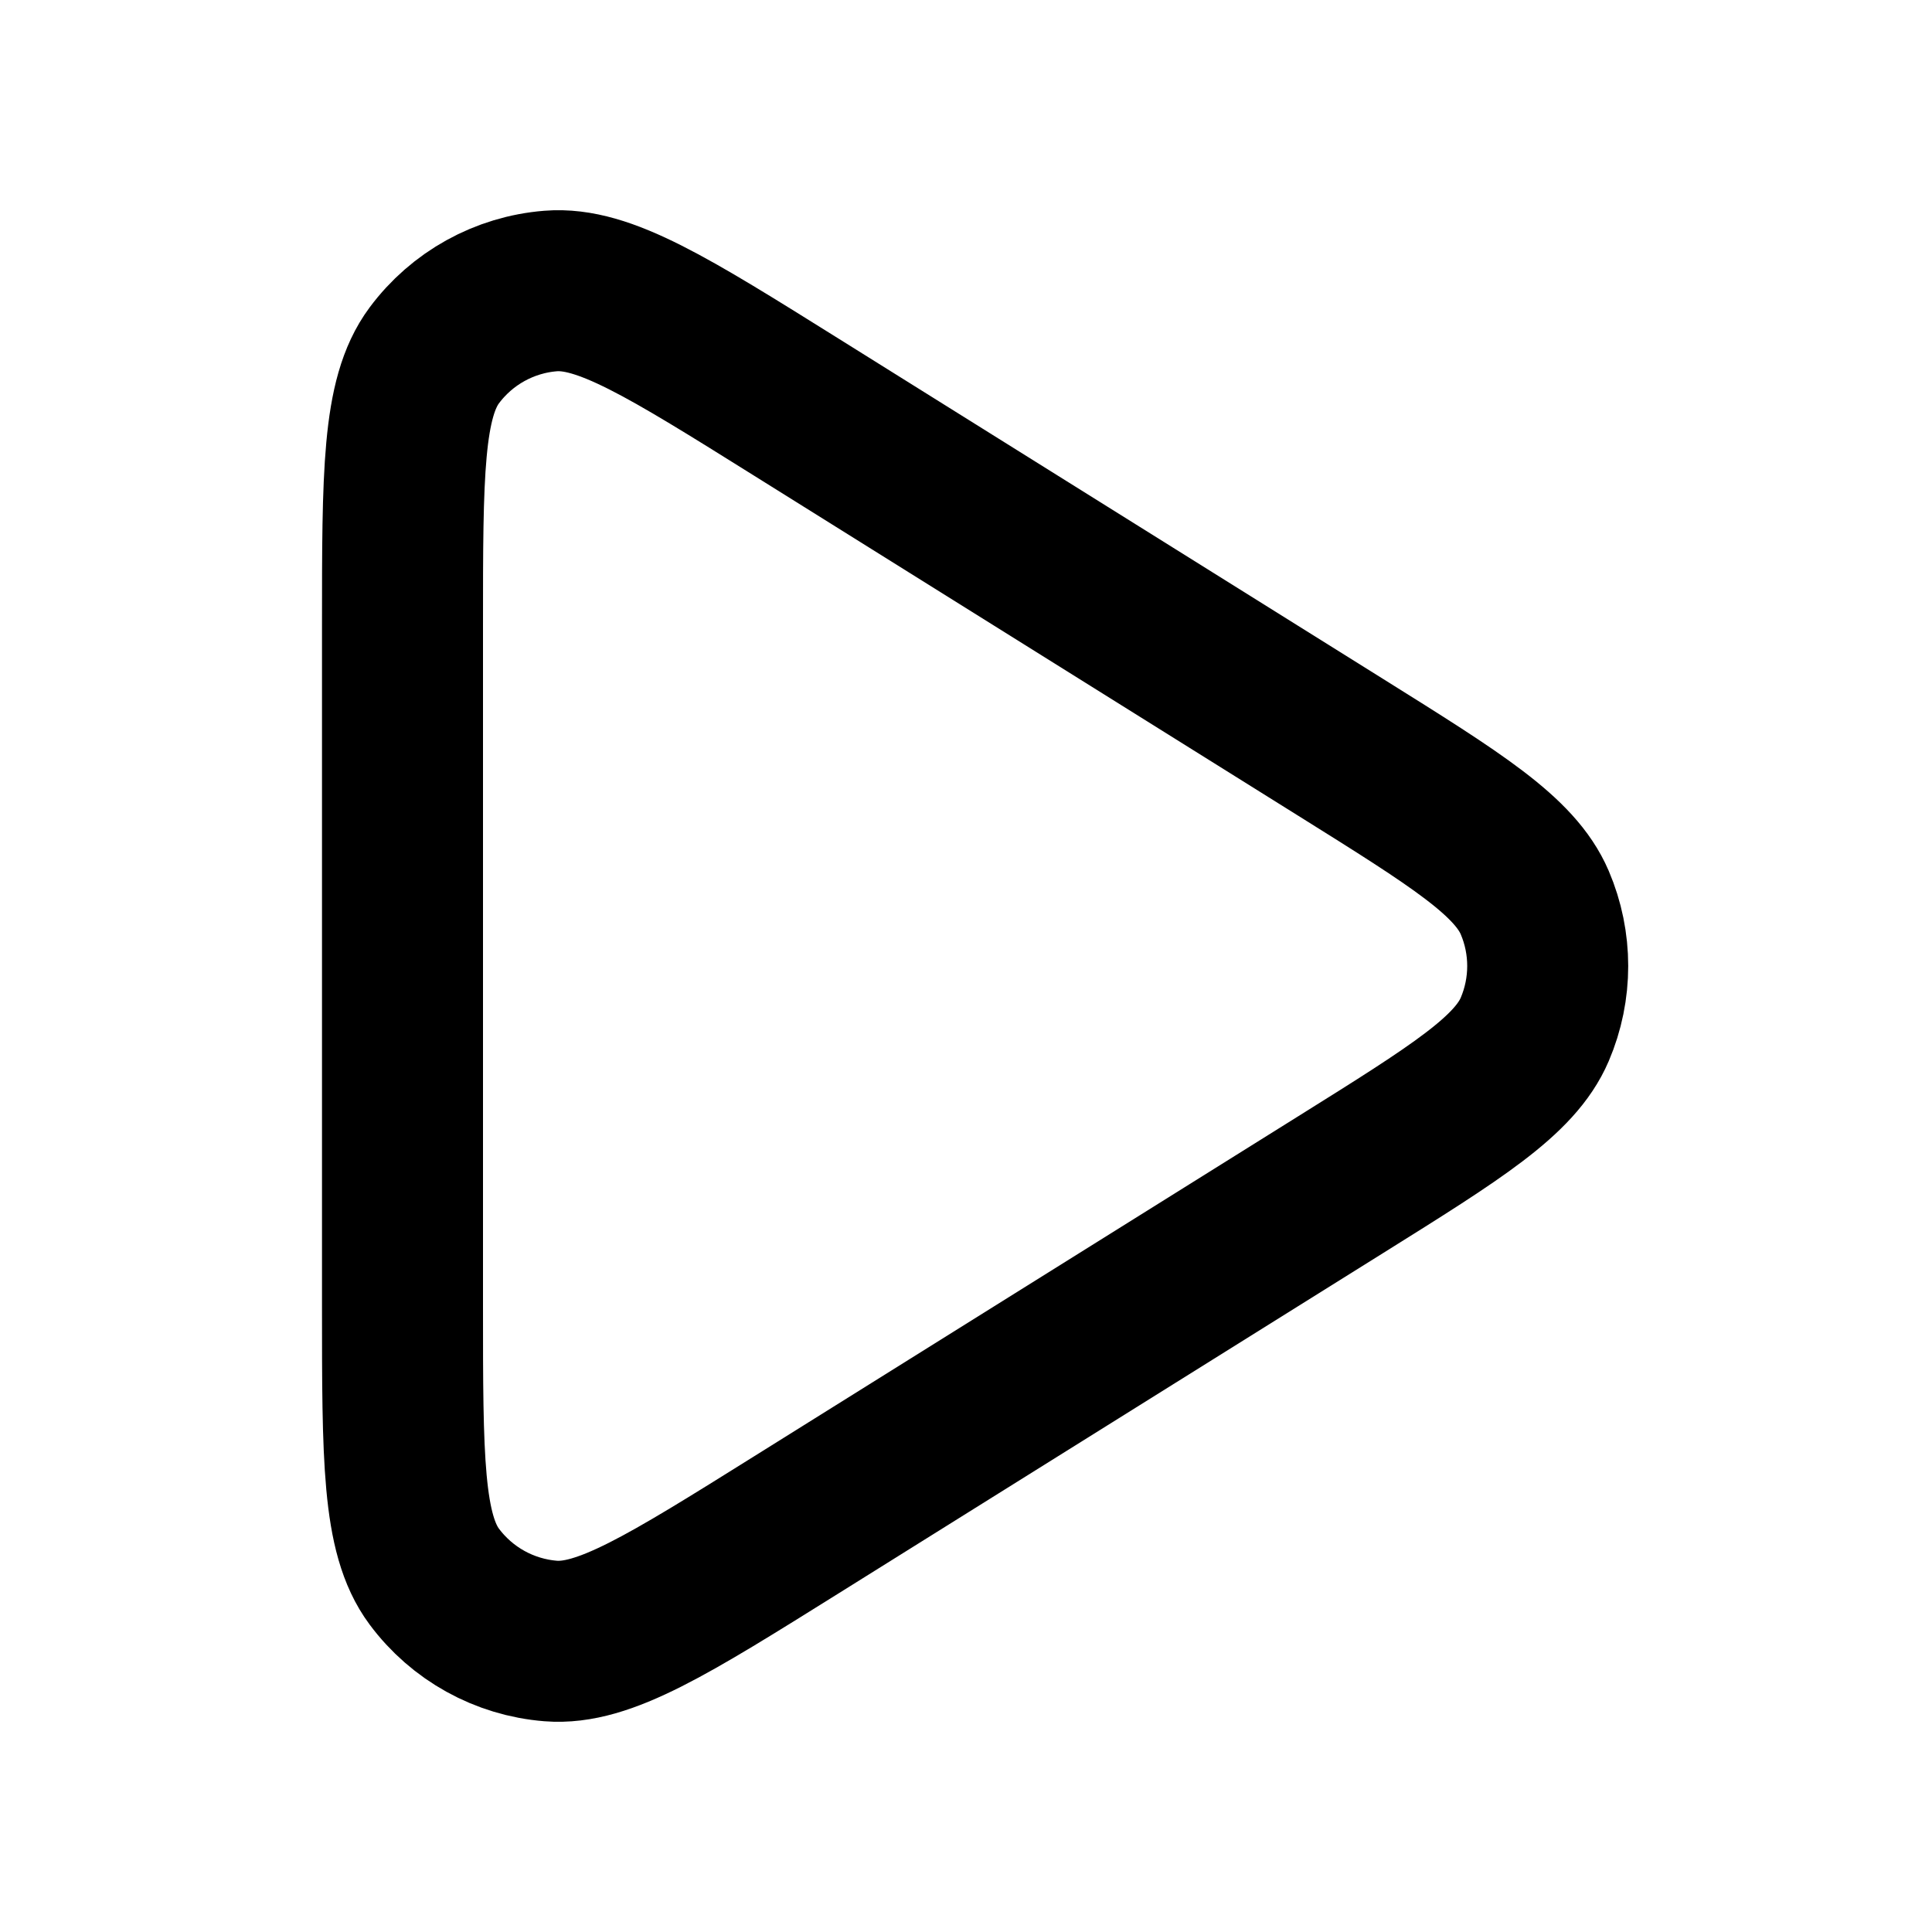
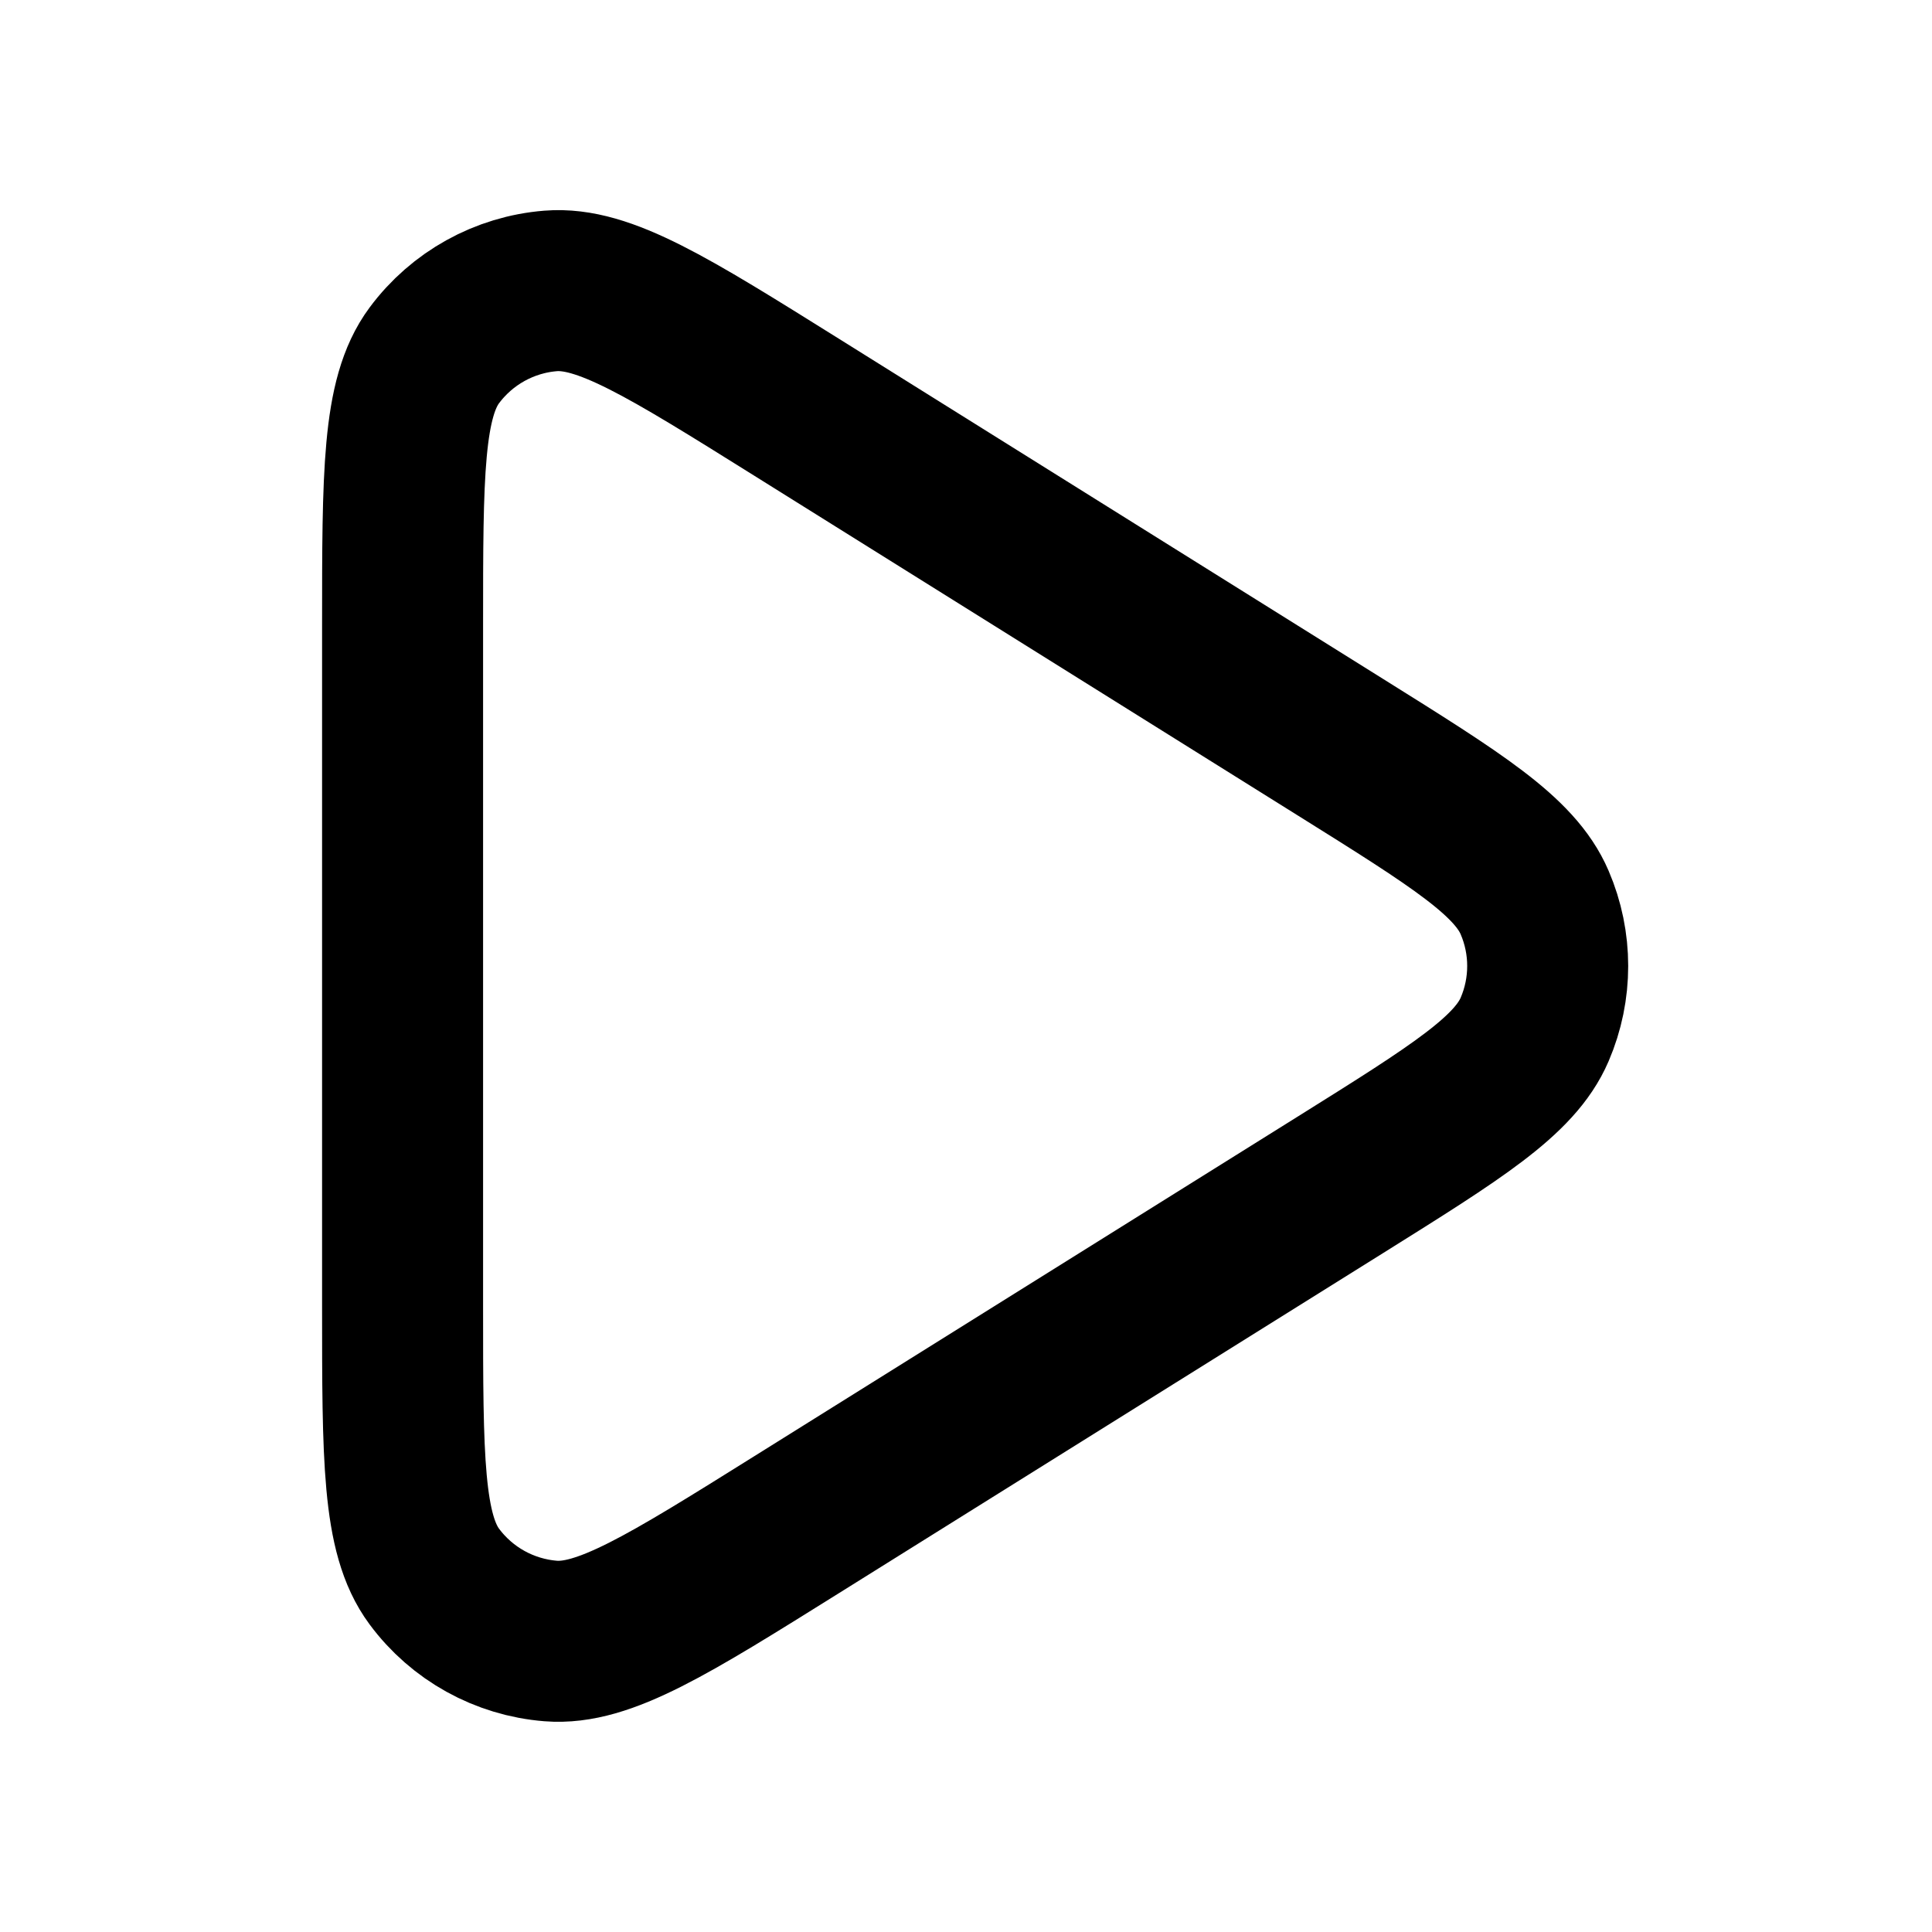
- <svg xmlns="http://www.w3.org/2000/svg" width="800px" height="800px" viewBox="0 0 24 24" fill="none">
-   <path d="M16.658 9.286C18.098 10.186 18.818 10.636 19.065 11.212C19.28 11.715 19.28 12.285 19.065 12.788C18.818 13.364 18.098 13.814 16.658 14.714L9.896 18.94C8.298 19.939 7.499 20.438 6.84 20.385C6.265 20.339 5.738 20.047 5.394 19.584C5 19.053 5 18.111 5 16.226V7.774C5 5.889 5 4.947 5.394 4.416C5.738 3.953 6.265 3.661 6.84 3.615C7.499 3.562 8.298 4.061 9.896 5.06L16.658 9.286Z" stroke="#000000" stroke-width="2" stroke-linejoin="round" />
+ <svg xmlns="http://www.w3.org/2000/svg" fill="none" height="800" viewBox="0 0 24 24" width="800">
+   <path d="m16.658 9.286c1.44.9 2.16 1.35 2.406 1.926.216.503.216 1.073 0 1.576-.247.576-.967 1.026-2.406 1.926l-6.762 4.226c-1.598.999-2.397 1.498-3.056 1.445-.575-.046-1.102-.338-1.445-.801-.394-.531-.394-1.473-.394-3.358v-8.453c0-1.884 0-2.827.394-3.358.344-.463.871-.755 1.445-.801.659-.053 1.458.446 3.056 1.445z" stroke="#000" stroke-linejoin="round" stroke-width="2" />
</svg>
